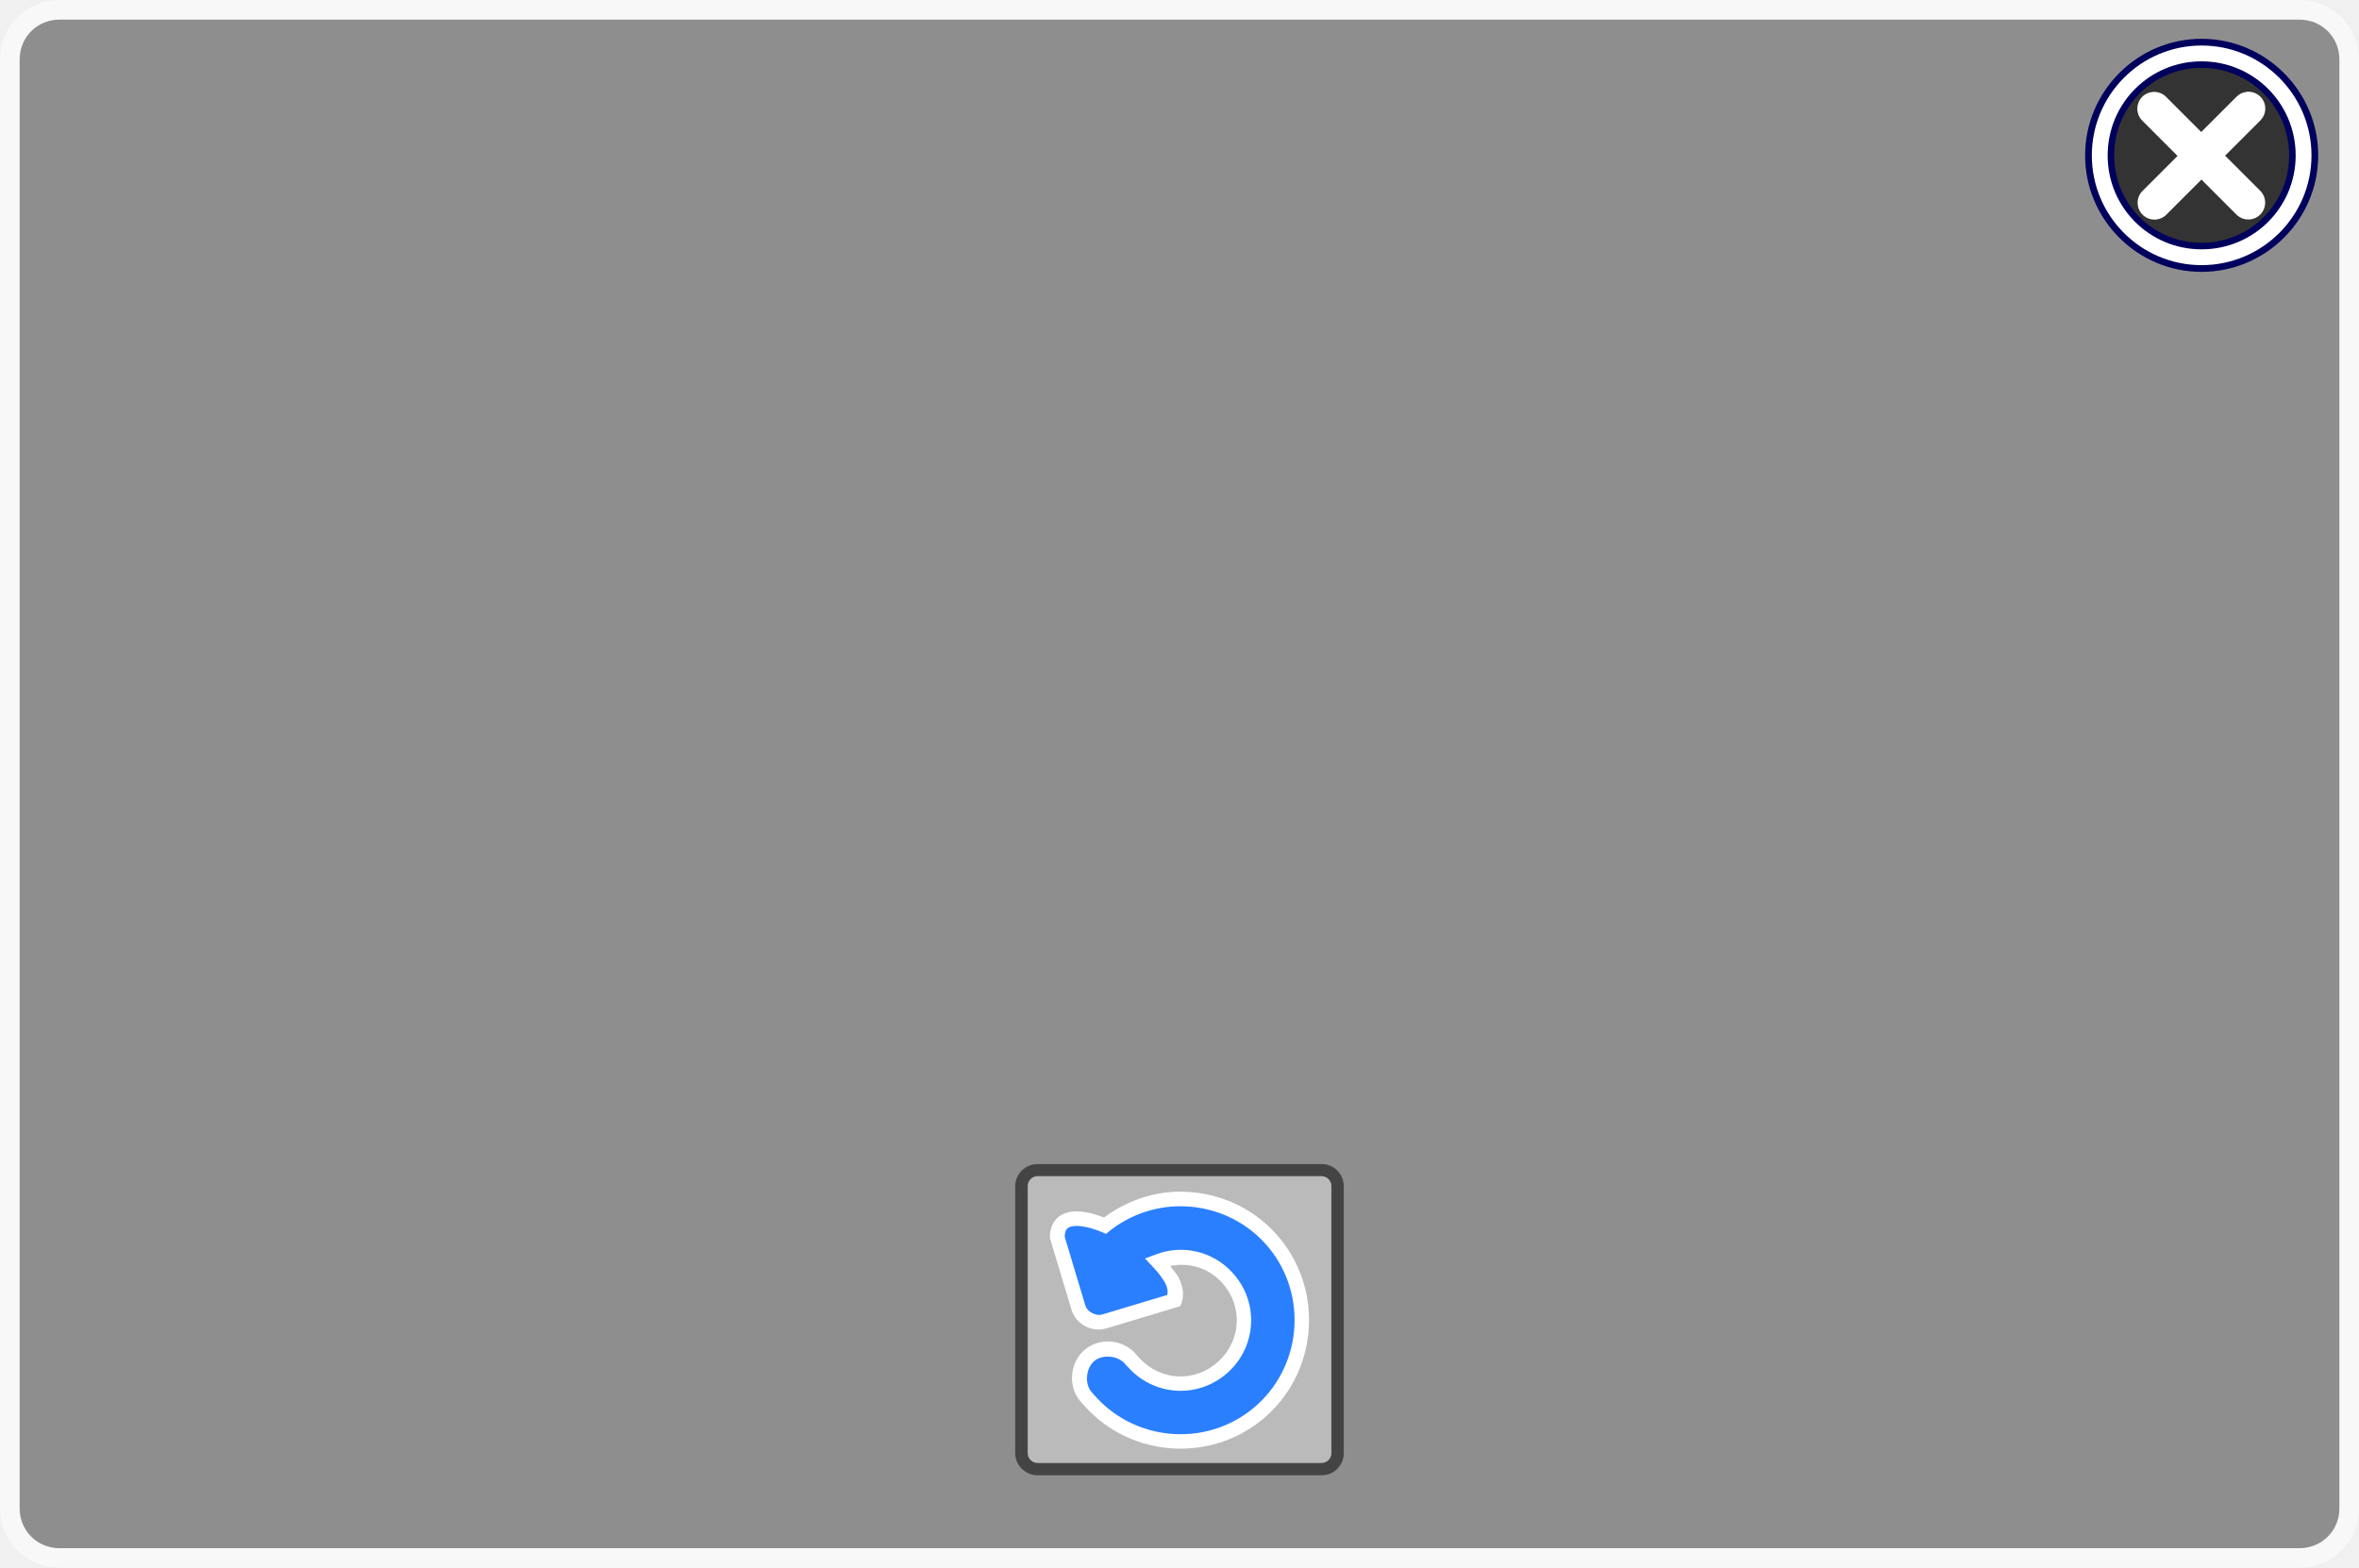
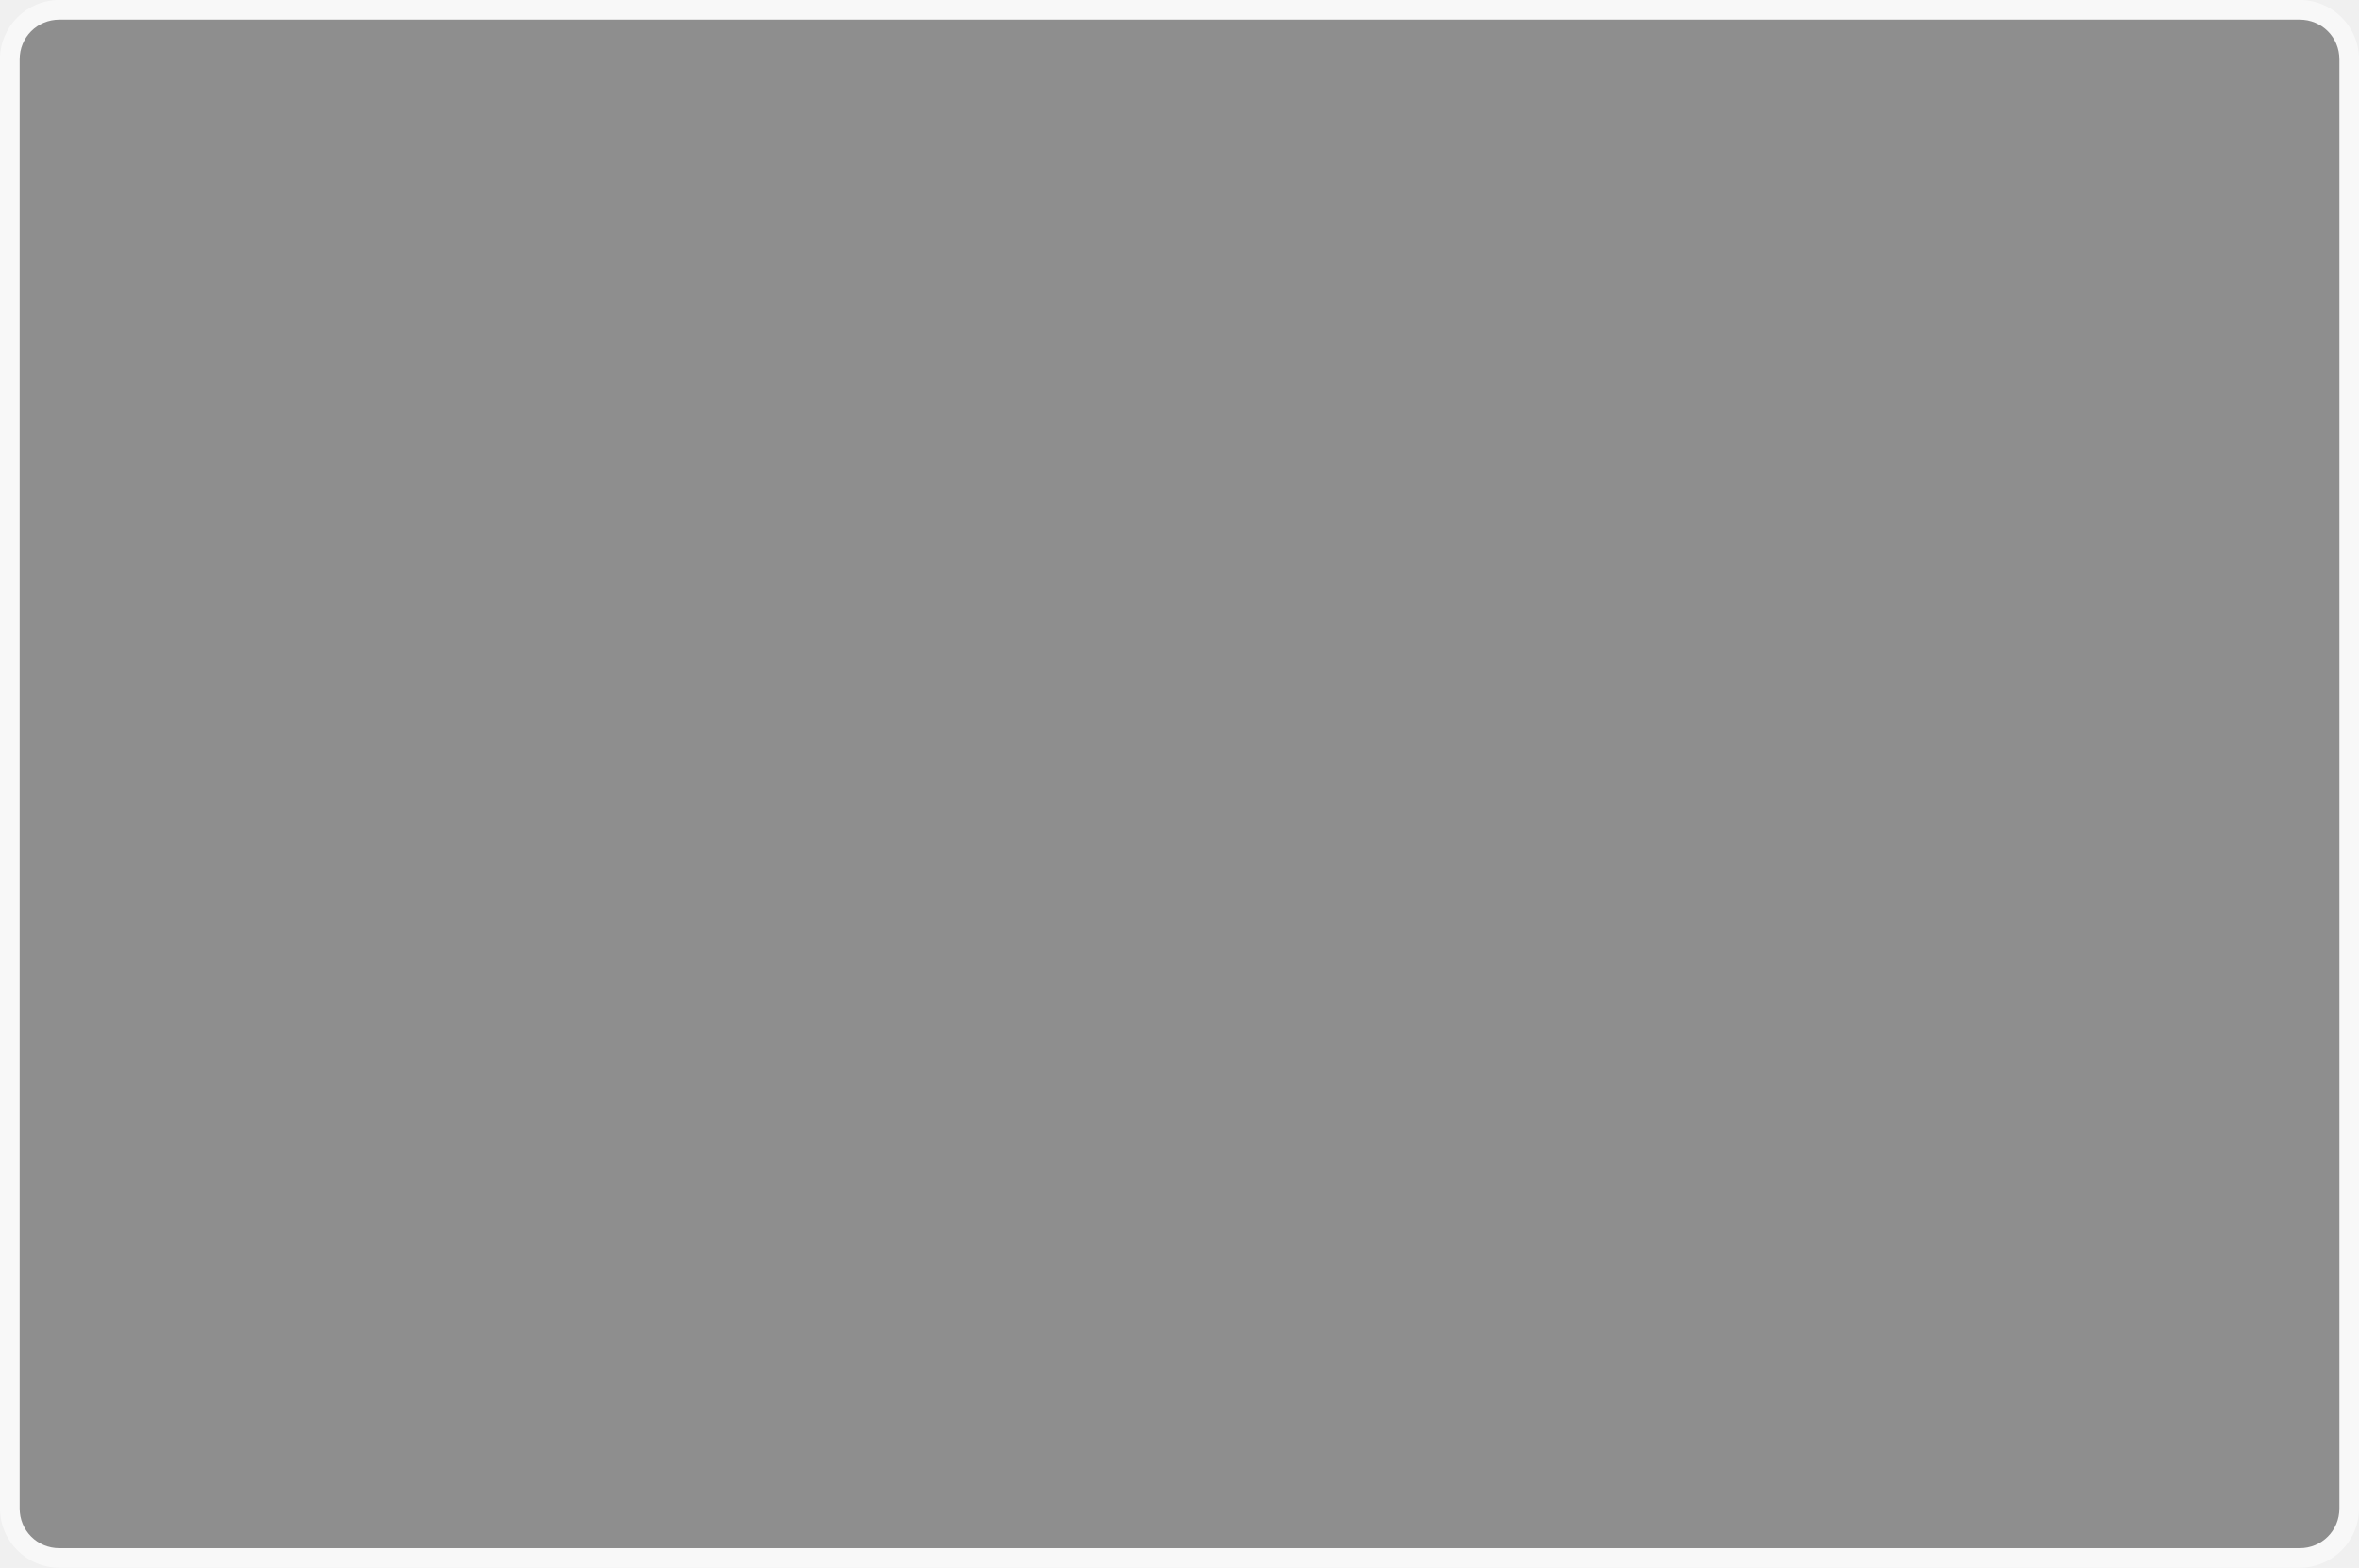
- <svg xmlns="http://www.w3.org/2000/svg" width="323.891" height="215.28" id="svg2" version="1.1">
+ <svg xmlns="http://www.w3.org/2000/svg" width="323.89" height="215.28" id="svg2" version="1.1">
  <defs id="defs4">
-     <marker orient="auto" refY="0.0" refX="0.0" id="Arrow2Mstart" style="overflow:visible">
-       <path id="path3795" style="font-size:12.0;fill-rule:evenodd;stroke-width:0.625;stroke-linejoin:round" d="M 8.719,4.034 L -2.207,0.016 L 8.719,-4.002 C 6.973,-1.63 6.983,1.616 8.719,4.034 z " transform="scale(0.6) translate(0,0)" />
+     <marker orient="auto" refY="0" refX="0" id="Arrow2Mstart" style="overflow:visible">
+       <path id="path3795" style="font-size:12px;fill-rule:evenodd;stroke-width:0.625;stroke-linejoin:round" d="M 8.719,4.034 -2.207,0.016 8.719,-4.002 c -1.745,2.372 -1.735,5.617 -6e-7,8.035 z" transform="scale(0.6,0.6)" />
    </marker>
-     <marker orient="auto" refY="0.0" refX="0.0" id="Arrow1Lstart" style="overflow:visible">
-       <path id="path3771" d="M 0.0,0.0 L 5.0,-5.0 L -12.5,0.0 L 5.0,5.0 L 0.0,0.0 z " style="fill-rule:evenodd;stroke:#000000;stroke-width:1.0pt;marker-start:none" transform="scale(0.8) translate(12.5,0)" />
+     <marker orient="auto" refY="0" refX="0" id="Arrow1Lstart" style="overflow:visible">
+       <path id="path3771" d="M 0,0 5,-5 -12.5,0 5,5 0,0 z" style="fill-rule:evenodd;stroke:#000000;stroke-width:1pt;marker-start:none" transform="matrix(0.8,0,0,0.8,10,0)" />
    </marker>
-     <marker orient="auto" refY="0.0" refX="0.0" id="Arrow1Lend" style="overflow:visible;">
-       <path id="path3774" d="M 0.0,0.0 L 5.0,-5.0 L -12.5,0.0 L 5.0,5.0 L 0.0,0.0 z " style="fill-rule:evenodd;stroke:#000000;stroke-width:1.0pt;marker-start:none;" transform="scale(0.8) rotate(180) translate(12.5,0)" />
+     <marker orient="auto" refY="0" refX="0" id="Arrow1Lend" style="overflow:visible">
+       <path id="path3774" d="M 0,0 5,-5 -12.5,0 5,5 0,0 z" style="fill-rule:evenodd;stroke:#000000;stroke-width:1pt;marker-start:none" transform="matrix(-0.8,0,0,-0.8,-10,0)" />
    </marker>
  </defs>
  <g id="layer1" transform="translate(-203.2524,-421.8354)">
-     <g id="background">
-       <g transform="matrix(-1,0,0,1,527.1378,-440.9018)" id="g2999">
-         <path d="m 323.885,69.499 c 0,-77.771 0,-121.196 0,-198.967 0,-4.505 -3.652,-8.156 -8.168,-8.156 l -307.566,0 c -4.505,0 -8.156,3.652 -8.156,8.156 0,77.771 0,121.196 0,198.967 0,4.505 3.652,8.156 8.156,8.156 l 307.566,0 c 4.517,0 8.168,-3.652 8.168,-8.156 z M 8.151,74.967 c -3.053,0 -5.469,-2.416 -5.469,-5.469 0,-77.771 0,-121.196 0,-198.967 0,-3.053 2.416,-5.469 5.469,-5.469 l 307.566,0 c 3.065,0 5.481,2.416 5.481,5.469 0,77.771 0,121.196 0,198.967 0,3.053 -2.416,5.469 -5.481,5.469 z" style="font-size:medium;font-style:normal;font-variant:normal;font-weight:normal;font-stretch:normal;text-indent:0;text-align:start;text-decoration:none;line-height:normal;letter-spacing:normal;word-spacing:normal;text-transform:none;direction:ltr;block-progression:tb;writing-mode:lr-tb;text-anchor:start;color:#000000;fill:#ffffff;fill-opacity:0.566;stroke:none;stroke-width:2.712;marker:none;visibility:visible;display:inline;overflow:visible;enable-background:accumulate;font-family:Bitstream Vera Sans;-inkscape-font-specification:Bitstream Vera Sans" transform="translate(0,1000.362)" id="path3001" />
-       </g>
-       <path id="path3010" d="m 211.42,424.531 c -3.065,0 -5.469,2.416 -5.469,5.469 l 0,198.969 c 0,3.053 2.404,5.469 5.469,5.469 l 307.562,0 c 3.053,0 5.469,-2.416 5.469,-5.469 l 0,-198.969 c 0,-3.053 -2.416,-5.469 -5.469,-5.469 z" style="font-size:medium;font-style:normal;font-variant:normal;font-weight:normal;font-stretch:normal;text-indent:0;text-align:start;text-decoration:none;line-height:normal;letter-spacing:normal;word-spacing:normal;text-transform:none;direction:ltr;block-progression:tb;writing-mode:lr-tb;text-anchor:start;color:#000000;fill:#000000;fill-opacity:0.407;stroke:none;stroke-width:2.712;marker:none;visibility:visible;display:inline;overflow:visible;enable-background:accumulate;font-family:Bitstream Vera Sans;-inkscape-font-specification:Bitstream Vera Sans" />
+     <g id="g2999" transform="matrix(-1,0,0,1,527.1378,-440.9018)">
+       <path id="path3001" transform="translate(0,1000.362)" style="font-size:medium;font-style:normal;font-variant:normal;font-weight:normal;font-stretch:normal;text-indent:0;text-align:start;text-decoration:none;line-height:normal;letter-spacing:normal;word-spacing:normal;text-transform:none;direction:ltr;block-progression:tb;writing-mode:lr-tb;text-anchor:start;color:#000000;fill:#ffffff;fill-opacity:0.566;stroke:none;stroke-width:0;marker:none;visibility:visible;display:inline;overflow:visible;enable-background:accumulate;font-family:Bitstream Vera Sans;-inkscape-font-specification:Bitstream Vera Sans;stroke-miterlimit:4;stroke-dasharray:none;marker-start:none;marker-mid:none;marker-end:none" d="m 323.885,69.499 c 0,-77.771 0,-121.196 0,-198.967 0,-4.505 -3.652,-8.156 -8.168,-8.156 l -307.566,0 c -4.505,0 -8.156,3.652 -8.156,8.156 0,77.771 0,121.196 0,198.967 0,4.505 3.652,8.156 8.156,8.156 l 307.566,0 c 4.517,0 8.168,-3.652 8.168,-8.156 z M 8.151,74.967 c -3.053,0 -5.469,-2.416 -5.469,-5.469 0,-77.771 0,-121.196 0,-198.967 0,-3.053 2.416,-5.469 5.469,-5.469 l 307.566,0 c 3.065,0 5.481,2.416 5.481,5.469 0,77.771 0,121.196 0,198.967 0,3.053 -2.416,5.469 -5.481,5.469 z" />
    </g>
-     <g id="exit" transform="translate(489.4183,426.9315)">
-       <path style="font-size:medium;font-style:normal;font-variant:normal;font-weight:normal;font-stretch:normal;text-indent:0;text-align:start;text-decoration:none;line-height:normal;letter-spacing:normal;word-spacing:normal;text-transform:none;direction:ltr;block-progression:tb;writing-mode:lr-tb;text-anchor:start;color:#000000;fill:#333333;fill-opacity:1;stroke:none;stroke-width:2.5;marker:none;visibility:visible;display:inline;overflow:visible;enable-background:accumulate;font-family:Bitstream Vera Sans;-inkscape-font-specification:Bitstream Vera Sans" d="m 16.109,3.327 c 7.146,0 12.921,5.775 12.921,12.921 0,7.146 -5.775,12.894 -12.921,12.894 -7.146,0 -12.894,-5.748 -12.894,-12.894 0,-7.146 5.748,-12.921 12.894,-12.921 z" id="path2832" />
-       <path id="path3628" d="m 16.109,0.232 c -8.812,0 -15.989,7.204 -15.989,16.016 0,8.812 7.177,15.989 15.989,15.989 8.812,0 16.016,-7.177 16.016,-15.989 0,-8.812 -7.204,-16.016 -16.016,-16.016 z m 0,3.99 c 6.655,0 12.026,5.371 12.026,12.026 0,6.655 -5.371,11.998 -12.026,11.998 -6.655,0 -11.998,-5.344 -11.998,-11.998 0,-6.655 5.344,-12.026 11.998,-12.026 z" style="font-size:medium;font-style:normal;font-variant:normal;font-weight:normal;font-stretch:normal;text-indent:0;text-align:start;text-decoration:none;line-height:normal;letter-spacing:normal;word-spacing:normal;text-transform:none;direction:ltr;block-progression:tb;writing-mode:lr-tb;text-anchor:start;color:#000000;fill:#00005d;fill-opacity:1;stroke:none;stroke-width:4.594;marker:none;visibility:visible;display:inline;overflow:visible;enable-background:accumulate;font-family:Bitstream Vera Sans;-inkscape-font-specification:Bitstream Vera Sans" />
-       <path id="path2854" d="m 16.109,1.155 c -8.32,0 -15.066,6.773 -15.066,15.093 0,8.32 6.746,15.066 15.066,15.066 8.32,0 15.093,-6.746 15.093,-15.066 0,-8.32 -6.773,-15.093 -15.093,-15.093 z m 0,2.172 c 7.146,0 12.921,5.775 12.921,12.921 0,7.146 -5.775,12.894 -12.921,12.894 -7.146,0 -12.894,-5.748 -12.894,-12.894 0,-7.146 5.748,-12.921 12.894,-12.921 z" style="font-size:medium;font-style:normal;font-variant:normal;font-weight:normal;font-stretch:normal;text-indent:0;text-align:start;text-decoration:none;line-height:normal;letter-spacing:normal;word-spacing:normal;text-transform:none;direction:ltr;block-progression:tb;writing-mode:lr-tb;text-anchor:start;color:#000000;fill:#ffffff;fill-opacity:1;stroke:none;stroke-width:2.5;marker:none;visibility:visible;display:inline;overflow:visible;enable-background:accumulate;font-family:Bitstream Vera Sans;-inkscape-font-specification:Bitstream Vera Sans" />
-       <path id="path3630" d="m 22.469,7.5 a 2.31,2.31 0 0 0 -0.25,0.031 2.31,2.31 0 0 0 -1.344,0.688 c -4.798,4.812 -2.935,2.931 -4.812,4.812 -1.907,-1.902 -0.047,-0.061 -4.812,-4.812 A 2.31,2.31 0 0 0 9.375,7.531 2.31,2.31 0 0 0 8,11.5 c 4.812,4.798 2.931,2.935 4.812,4.812 -0.653,0.654 -4.75,4.75 -4.75,4.75 a 2.31,2.31 0 1 0 3.156,3.375 c 0,0 4.167,-4.166 4.875,-4.875 0.654,0.653 4.75,4.75 4.75,4.75 a 2.31,2.31 0 1 0 3.375,-3.156 c 0,0 -4.166,-4.167 -4.875,-4.875 1.902,-1.907 0.061,-0.047 4.812,-4.812 A 2.31,2.31 0 0 0 22.469,7.5 z" style="font-size:medium;font-style:normal;font-variant:normal;font-weight:normal;font-stretch:normal;text-indent:0;text-align:start;text-decoration:none;line-height:normal;letter-spacing:normal;word-spacing:normal;text-transform:none;direction:ltr;block-progression:tb;writing-mode:lr-tb;text-anchor:start;color:#000000;fill:#ffffff;fill-opacity:1;stroke:none;stroke-width:4.62;marker:none;visibility:visible;display:inline;overflow:visible;enable-background:accumulate;font-family:Bitstream Vera Sans;-inkscape-font-specification:Bitstream Vera Sans" />
-     </g>
-     <g transform="translate(327.8056,-428.031)" id="layer1-6">
-       <g id="refresh">
-         <path id="rect2915" d="m 17.898,1009.719 c -1.668,0 -3.062,1.363 -3.062,3.031 l 0,36.675 c 0,1.668 1.394,3.031 3.062,3.031 l 39.021,0 c 1.668,0 3.031,-1.363 3.031,-3.031 l 0,-36.675 c 0,-1.668 -1.363,-3.031 -3.031,-3.031 z m 0,1.688 39.021,0 c 0.756,0 1.344,0.588 1.344,1.344 l 0,36.675 c 0,0.756 -0.588,1.344 -1.344,1.344 l -39.021,0 c -0.756,0 -1.344,-0.588 -1.344,-1.344 l 0,-36.675 c 0,-0.756 0.588,-1.344 1.344,-1.344 z" style="font-size:medium;font-style:normal;font-variant:normal;font-weight:normal;font-stretch:normal;text-indent:0;text-align:start;text-decoration:none;line-height:normal;letter-spacing:normal;word-spacing:normal;text-transform:none;direction:ltr;block-progression:tb;writing-mode:lr-tb;text-anchor:start;baseline-shift:baseline;color:#000000;fill:#000000;fill-opacity:0.519;stroke:none;stroke-width:1.7;marker:none;visibility:visible;display:inline;overflow:visible;enable-background:accumulate;font-family:Sans;-inkscape-font-specification:Sans" />
-         <path id="rect3685" d="m 17.94,1011.371 38.905,0 c 0.767,0 1.384,0.617 1.384,1.384 l 0,36.617 c 0,0.767 -0.617,1.384 -1.384,1.384 l -38.905,0 c -0.767,0 -1.384,-0.617 -1.384,-1.384 l 0,-36.617 c 0,-0.767 0.617,-1.384 1.384,-1.384 z" style="fill:#e1e1e1;fill-opacity:0.528;stroke:none" />
-         <path id="path2998" d="m 36.698,1014.523 c -3.395,0.166 -6.756,1.385 -9.562,3.625 -3.46,-1.437 -6.536,-1.446 -6.531,1.625 l 2.906,9.656 c 0.431,1.435 2.128,2.337 3.562,1.906 l 9.656,-2.906 c 0.537,-1.552 -0.534,-3.498 -2.312,-5.344 3.243,-1.27 7.018,-0.506 9.531,2.25 3.262,3.577 3.014,8.988 -0.562,12.25 -3.577,3.261 -8.988,3.014 -12.25,-0.562 -0.13,-0.142 -0.255,-0.287 -0.375,-0.438 a 4.004,4.004 0 1 0 -6.281,4.969 c 0.23,0.289 0.47,0.571 0.719,0.844 6.175,6.771 16.791,7.268 23.562,1.094 6.771,-6.175 7.268,-16.791 1.094,-23.562 -3.087,-3.386 -7.29,-5.209 -11.562,-5.406 -0.534,-0.025 -1.06,-0.026 -1.594,0 z" style="font-size:medium;font-style:normal;font-variant:normal;font-weight:normal;font-stretch:normal;text-indent:0;text-align:start;text-decoration:none;line-height:normal;letter-spacing:normal;word-spacing:normal;text-transform:none;direction:ltr;block-progression:tb;writing-mode:lr-tb;text-anchor:start;baseline-shift:baseline;color:#000000;fill:#2a7fff;fill-opacity:1;stroke:none;stroke-width:2;stroke-miterlimit:4;stroke-opacity:1;stroke-dasharray:none;marker:none;visibility:visible;display:inline;overflow:visible;enable-background:accumulate;font-family:Sans;-inkscape-font-specification:Sans" />
-         <path id="path5541" d="m 36.656,1013.531 c -3.402,0.166 -6.757,1.403 -9.625,3.531 -1.642,-0.632 -3.228,-1.016 -4.625,-0.781 -0.77,0.13 -1.511,0.472 -2.031,1.094 -0.52,0.622 -0.783,1.472 -0.781,2.406 l 0,0.125 0.062,0.156 2.906,9.656 c 0.606,2.017 2.801,3.166 4.812,2.562 l 9.656,-2.906 0.469,-0.125 0.188,-0.5 c 0.377,-1.092 0.148,-2.252 -0.344,-3.312 -0.278,-0.6 -0.811,-1.146 -1.25,-1.719 2.531,-0.508 5.217,0.189 7.125,2.281 2.906,3.187 2.687,7.938 -0.5,10.844 -3.187,2.906 -7.938,2.687 -10.844,-0.5 -0.118,-0.13 -0.241,-0.246 -0.344,-0.375 -1.674,-2.129 -4.907,-2.524 -7.031,-0.844 -2.124,1.68 -2.499,4.943 -0.812,7.062 0.244,0.306 0.517,0.585 0.781,0.875 6.543,7.175 17.793,7.7 24.969,1.156 7.175,-6.543 7.7,-17.793 1.156,-24.969 -3.271,-3.587 -7.724,-5.51 -12.25,-5.719 -0.563,-0.026 -1.12,-0.028 -1.688,0 z m 0.094,2 c 0.501,-0.024 0.995,-0.024 1.5,0 4.019,0.185 7.972,1.879 10.875,5.063 5.806,6.367 5.336,16.35 -1.031,22.156 -6.367,5.806 -16.35,5.336 -22.156,-1.031 -0.234,-0.256 -0.47,-0.509 -0.688,-0.781 -0.929,-1.168 -0.671,-3.293 0.5,-4.219 1.171,-0.926 3.296,-0.673 4.219,0.5 0.137,0.171 0.296,0.314 0.438,0.469 3.617,3.967 9.69,4.242 13.656,0.625 3.967,-3.617 4.242,-9.69 0.625,-13.656 -2.787,-3.056 -7.01,-3.916 -10.625,-2.5 l -1.406,0.531 1.031,1.094 c 0.837,0.868 1.49,1.738 1.844,2.5 0.274,0.591 0.233,1.002 0.188,1.406 l -8.938,2.688 c -0.859,0.258 -2.056,-0.365 -2.312,-1.219 l -2.844,-9.469 c 0.02,-0.507 0.132,-0.853 0.281,-1.031 0.163,-0.195 0.413,-0.334 0.844,-0.406 0.862,-0.145 2.366,0.134 4,0.812 l 0.562,0.25 0.438,-0.375 c 2.641,-2.107 5.811,-3.251 9,-3.406 z" style="font-size:medium;font-style:normal;font-variant:normal;font-weight:normal;font-stretch:normal;text-indent:0;text-align:start;text-decoration:none;line-height:normal;letter-spacing:normal;word-spacing:normal;text-transform:none;direction:ltr;block-progression:tb;writing-mode:lr-tb;text-anchor:start;baseline-shift:baseline;color:#000000;fill:#ffffff;fill-opacity:1;stroke:none;stroke-width:2;marker:none;visibility:visible;display:inline;overflow:visible;enable-background:accumulate;font-family:Sans;-inkscape-font-specification:Sans" />
-       </g>
-       <text xml:space="preserve" style="font-size:40px;font-style:normal;font-variant:normal;font-weight:normal;font-stretch:normal;line-height:125%;letter-spacing:0px;word-spacing:0px;fill:#000000;fill-opacity:1;stroke:none;font-family:Rawengulk;-inkscape-font-specification:Rawengulk" x="15" y="23.78" id="text5555" transform="translate(-124.5532,849.8664)">
-         <tspan id="tspan5557" x="15" y="23.78" />
-       </text>
-       <flowRoot xml:space="preserve" id="flowRoot5559" style="font-size:12px;font-style:normal;font-variant:normal;font-weight:normal;font-stretch:normal;line-height:125%;letter-spacing:0px;word-spacing:0px;fill:#ffffff;fill-opacity:1;stroke:none;font-family:Helvetica LT;-inkscape-font-specification:Helvetica LT" transform="translate(-124.5532,849.8664)">
-         <flowRegion id="flowRegion5561">
-           <rect id="rect5563" width="271.5" height="140.5" x="10.5" y="12.78" style="font-size:12px;font-style:normal;font-variant:normal;font-weight:normal;font-stretch:normal;fill:#ffffff;font-family:Helvetica LT;-inkscape-font-specification:Helvetica LT" />
-         </flowRegion>
-         <flowPara id="flowPara5565">Error message...</flowPara>
-       </flowRoot>
-     </g>
+     <path style="font-size:medium;font-style:normal;font-variant:normal;font-weight:normal;font-stretch:normal;text-indent:0;text-align:start;text-decoration:none;line-height:normal;letter-spacing:normal;word-spacing:normal;text-transform:none;direction:ltr;block-progression:tb;writing-mode:lr-tb;text-anchor:start;color:#000000;fill:#000000;fill-opacity:0.407;stroke:none;stroke-width:0;marker:none;visibility:visible;display:inline;overflow:visible;enable-background:accumulate;font-family:Bitstream Vera Sans;-inkscape-font-specification:Bitstream Vera Sans;stroke-miterlimit:4;stroke-dasharray:none;stroke-opacity:1;marker-start:none;marker-mid:none;marker-end:none" d="m 211.42,424.531 c -3.065,0 -5.469,2.416 -5.469,5.469 l 0,198.969 c 0,3.053 2.404,5.469 5.469,5.469 l 307.562,0 c 3.053,0 5.469,-2.416 5.469,-5.469 l 0,-198.969 c 0,-3.053 -2.416,-5.469 -5.469,-5.469 z" id="path3010" />
  </g>
</svg>
